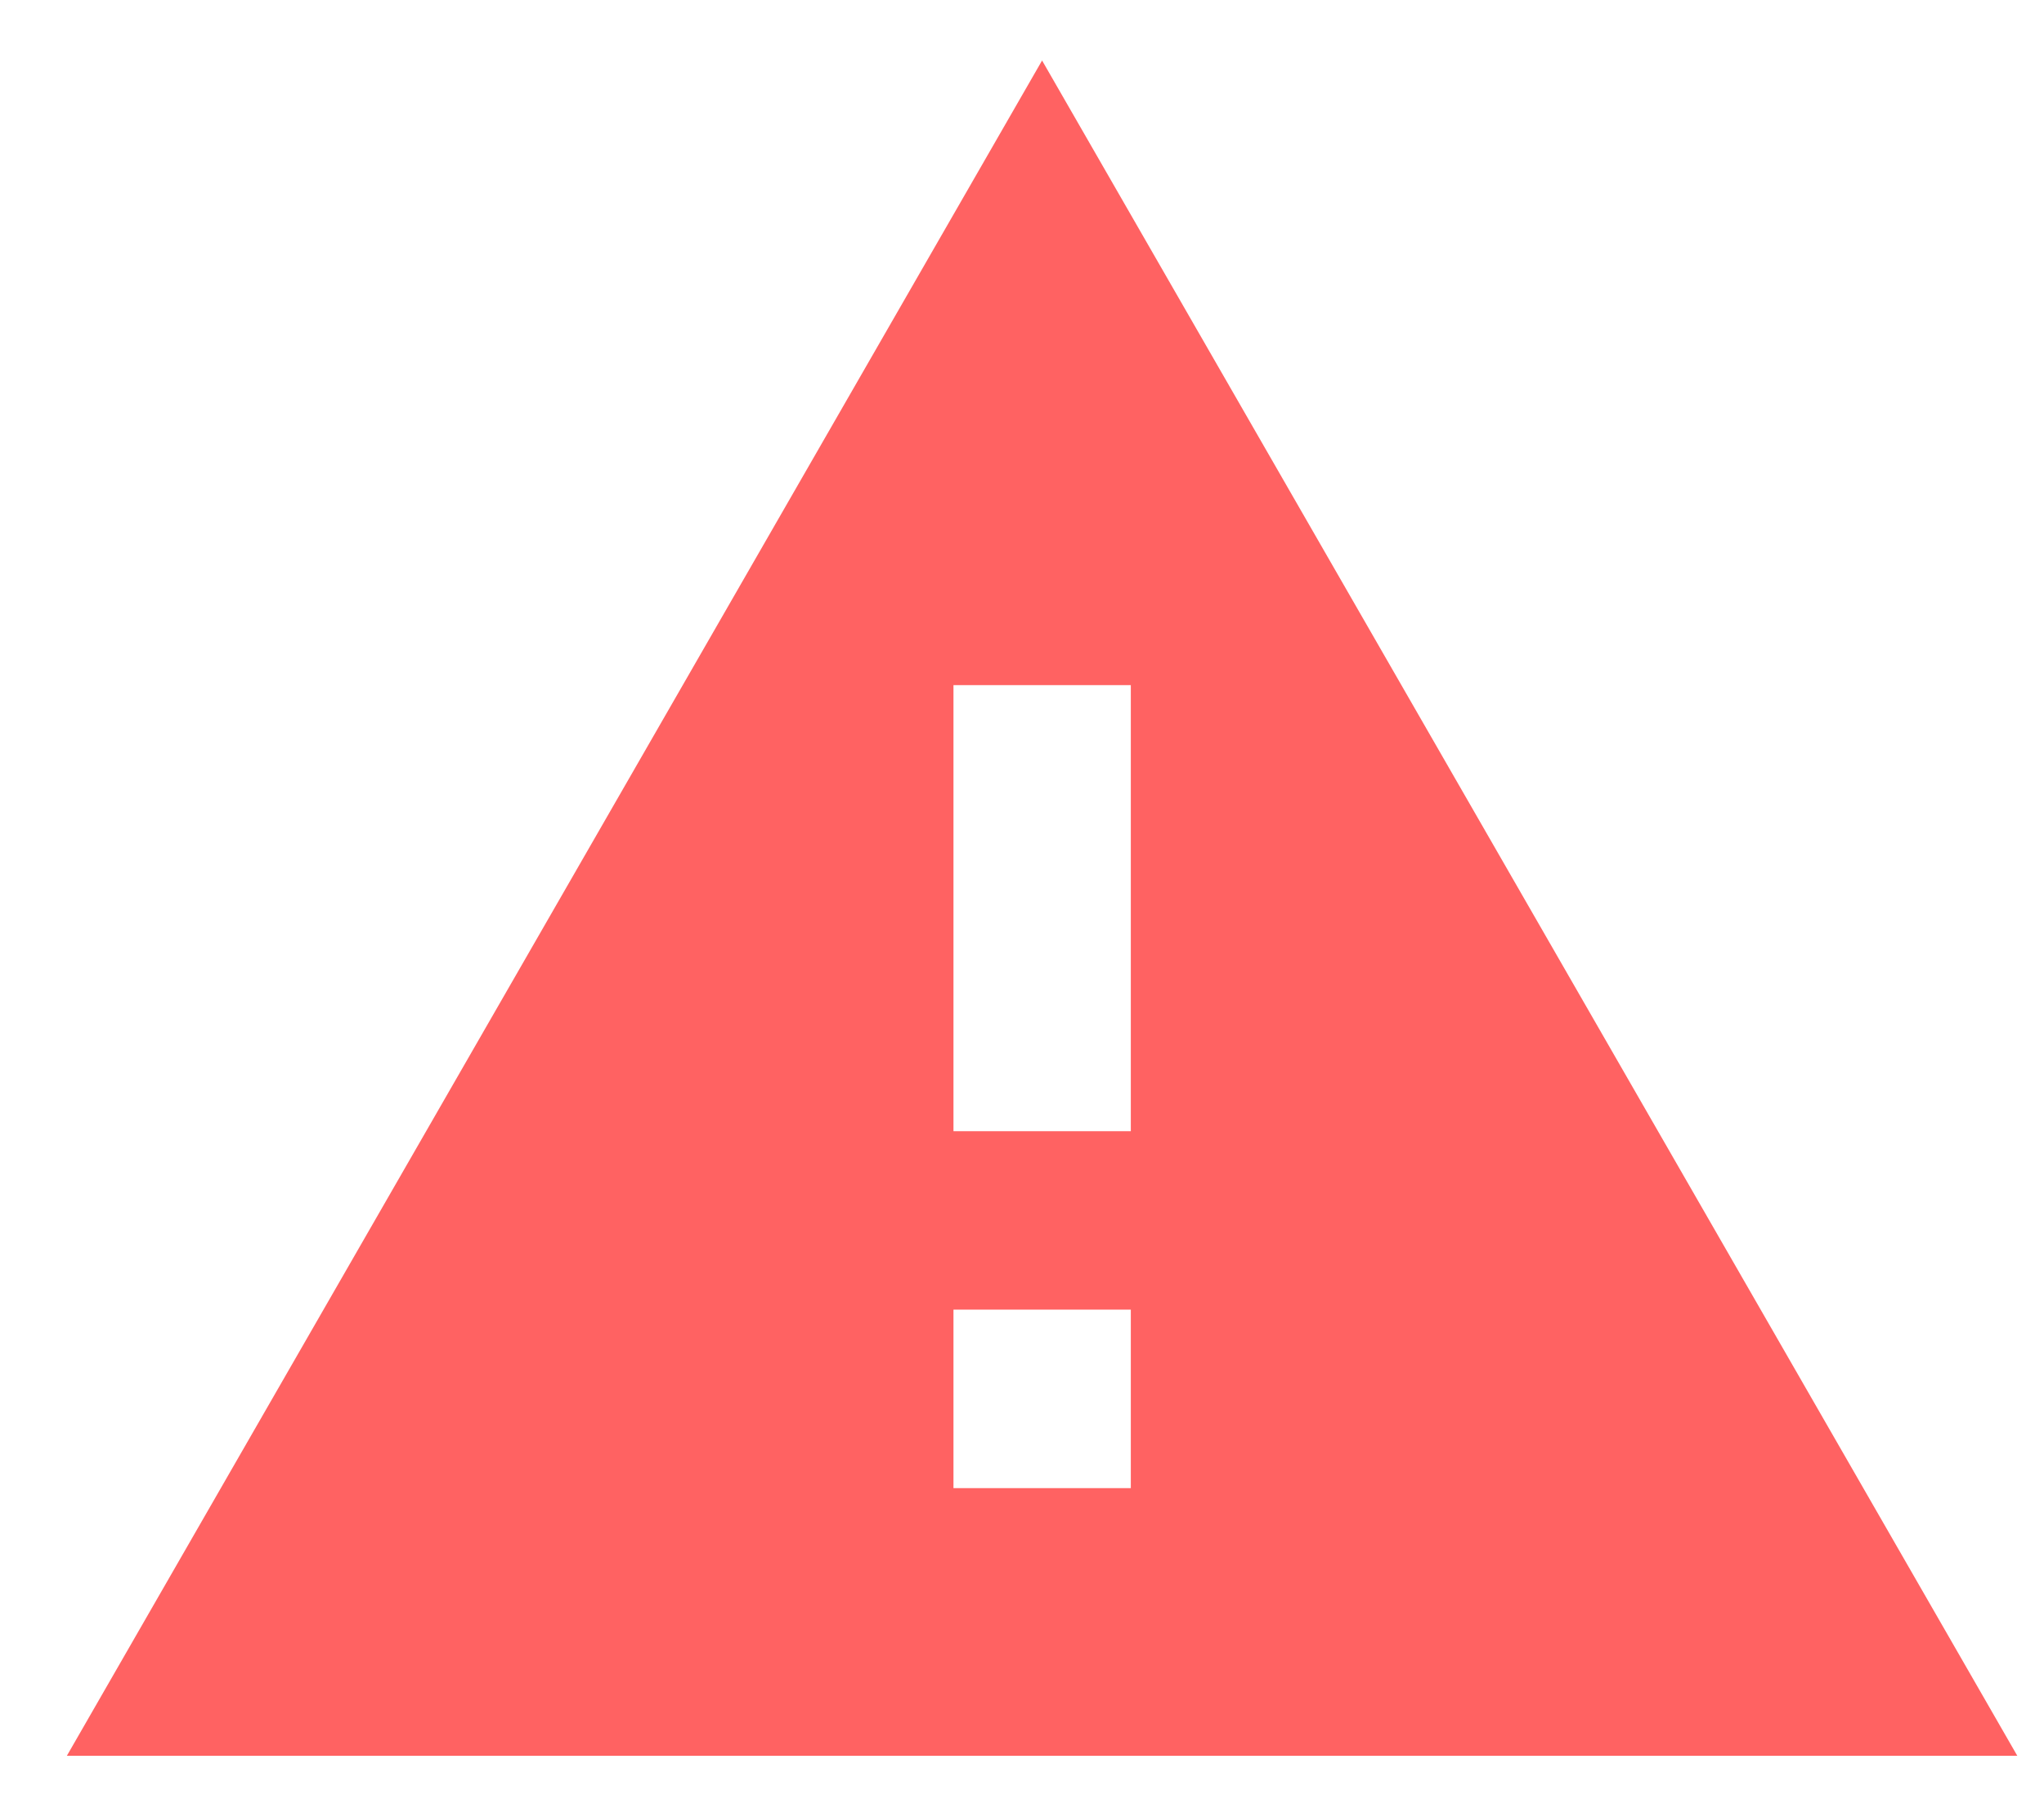
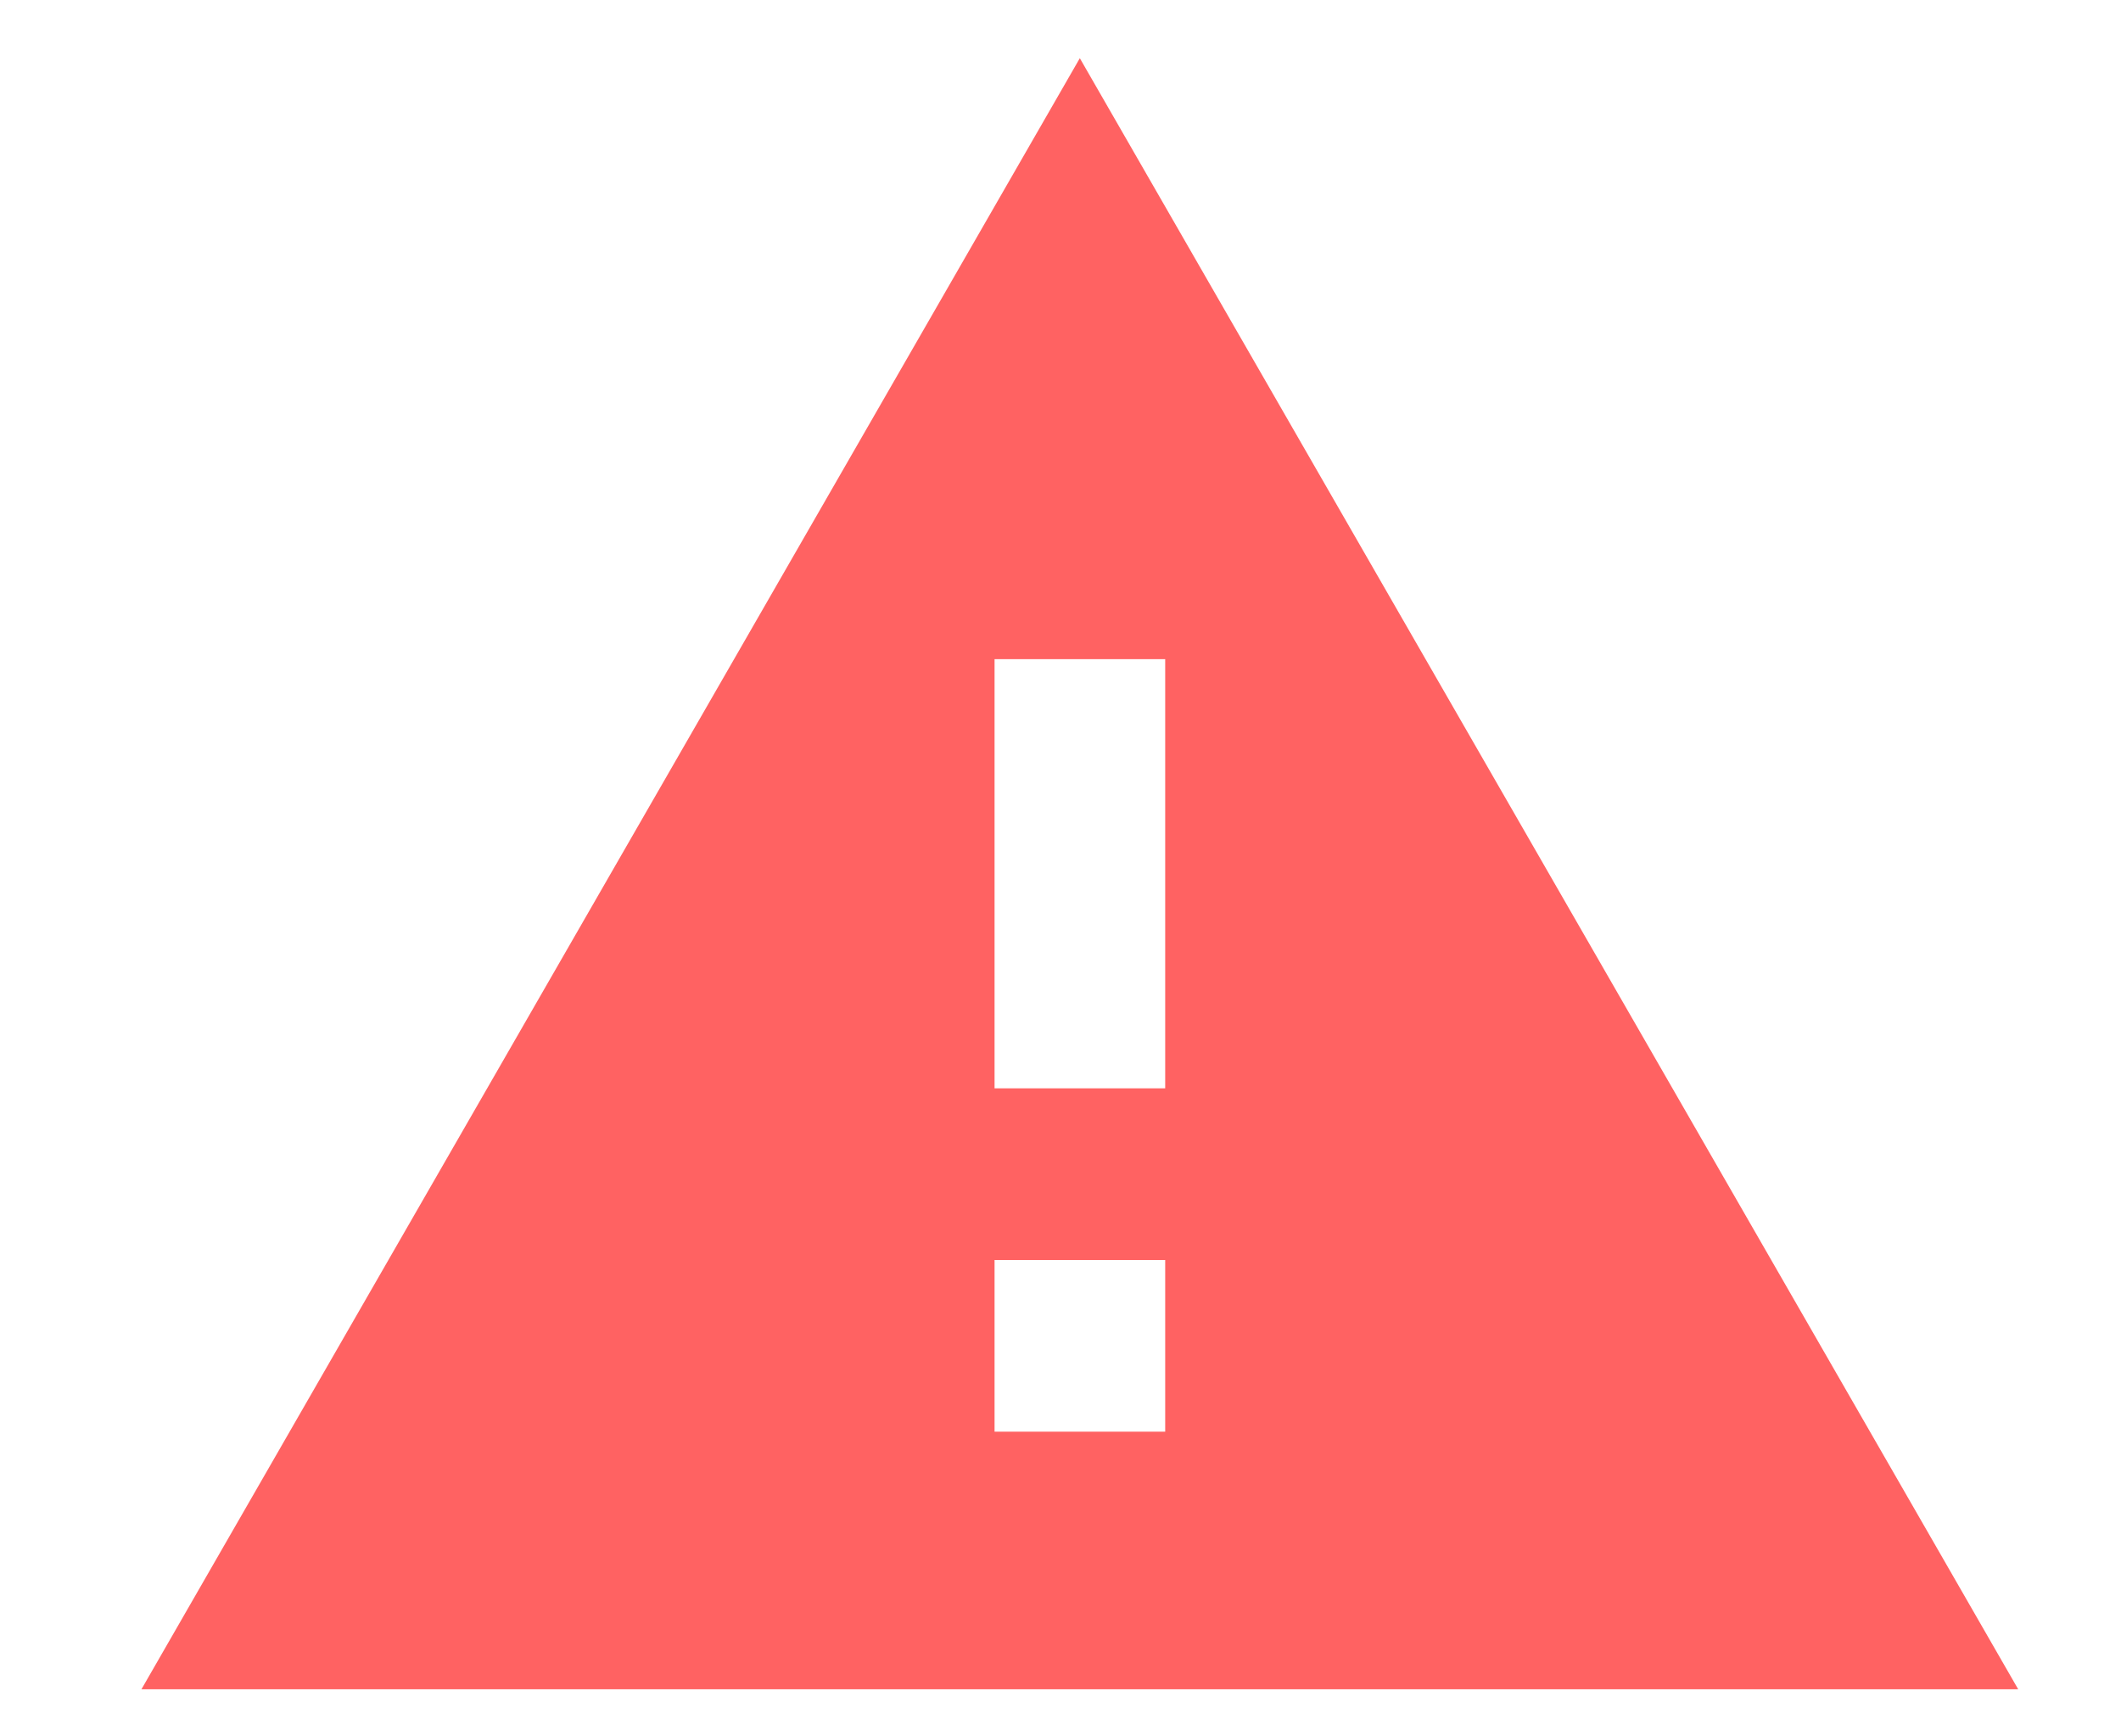
- <svg xmlns="http://www.w3.org/2000/svg" width="17" height="15" viewBox="0 0 17 15" fill="none">
+ <svg xmlns="http://www.w3.org/2000/svg" width="22" height="18" viewBox="0 0 17 15" fill="none">
  <path d="M9.405 9.406H7.93V5.697H9.405V9.406ZM9.405 12.374H7.93V10.89H9.405V12.374ZM0.556 14.6H16.778L8.667 0.503L0.556 14.6Z" fill="#FF6262" />
</svg>
